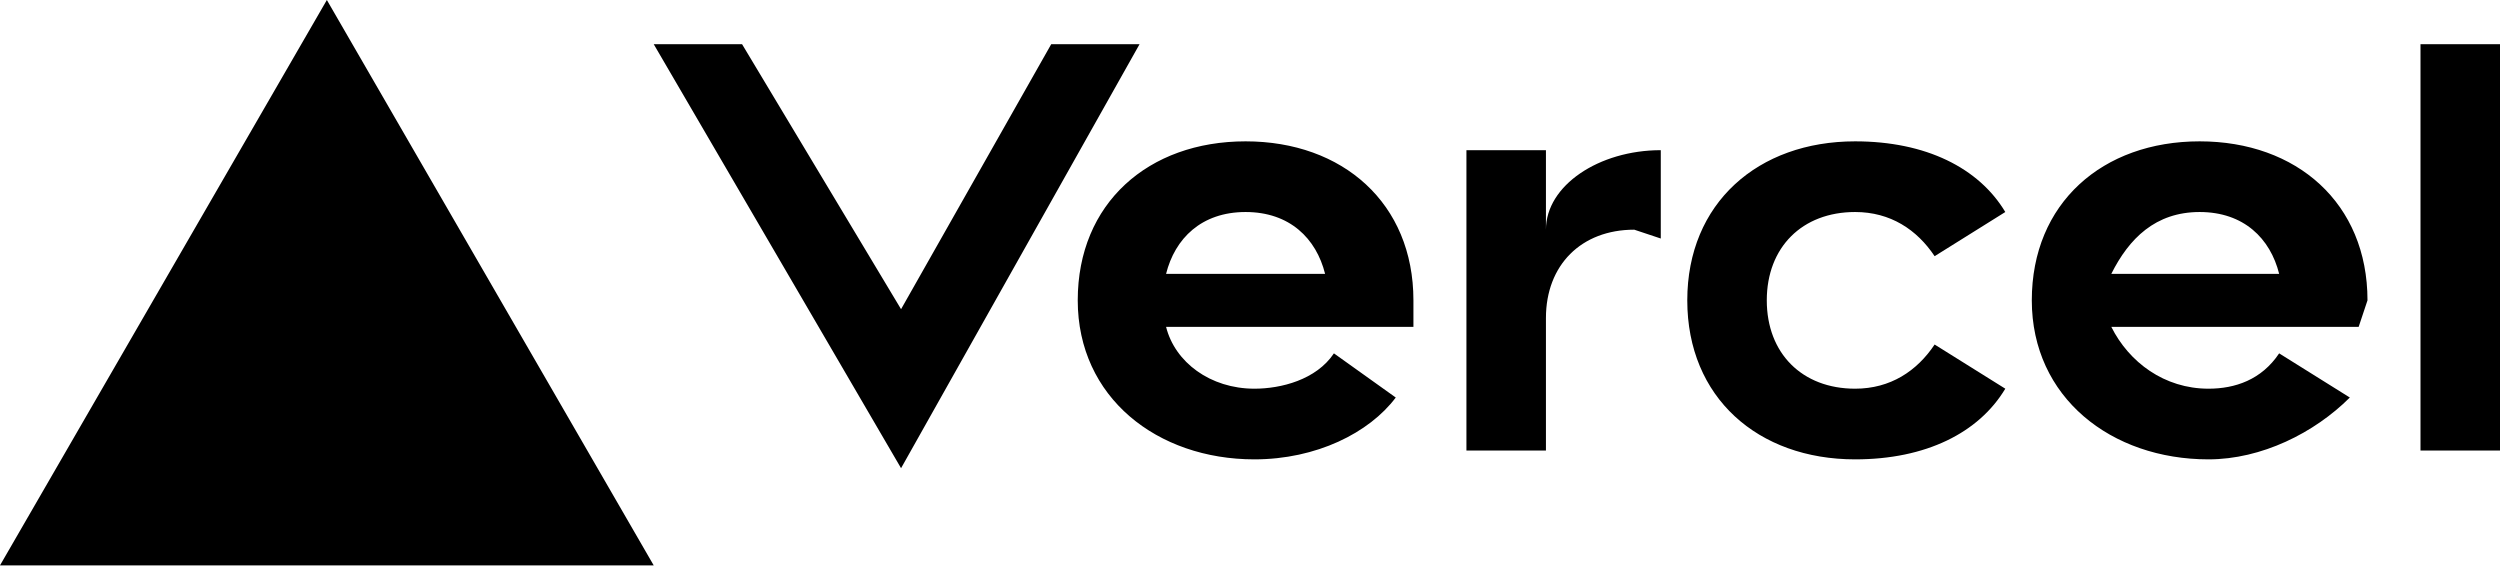
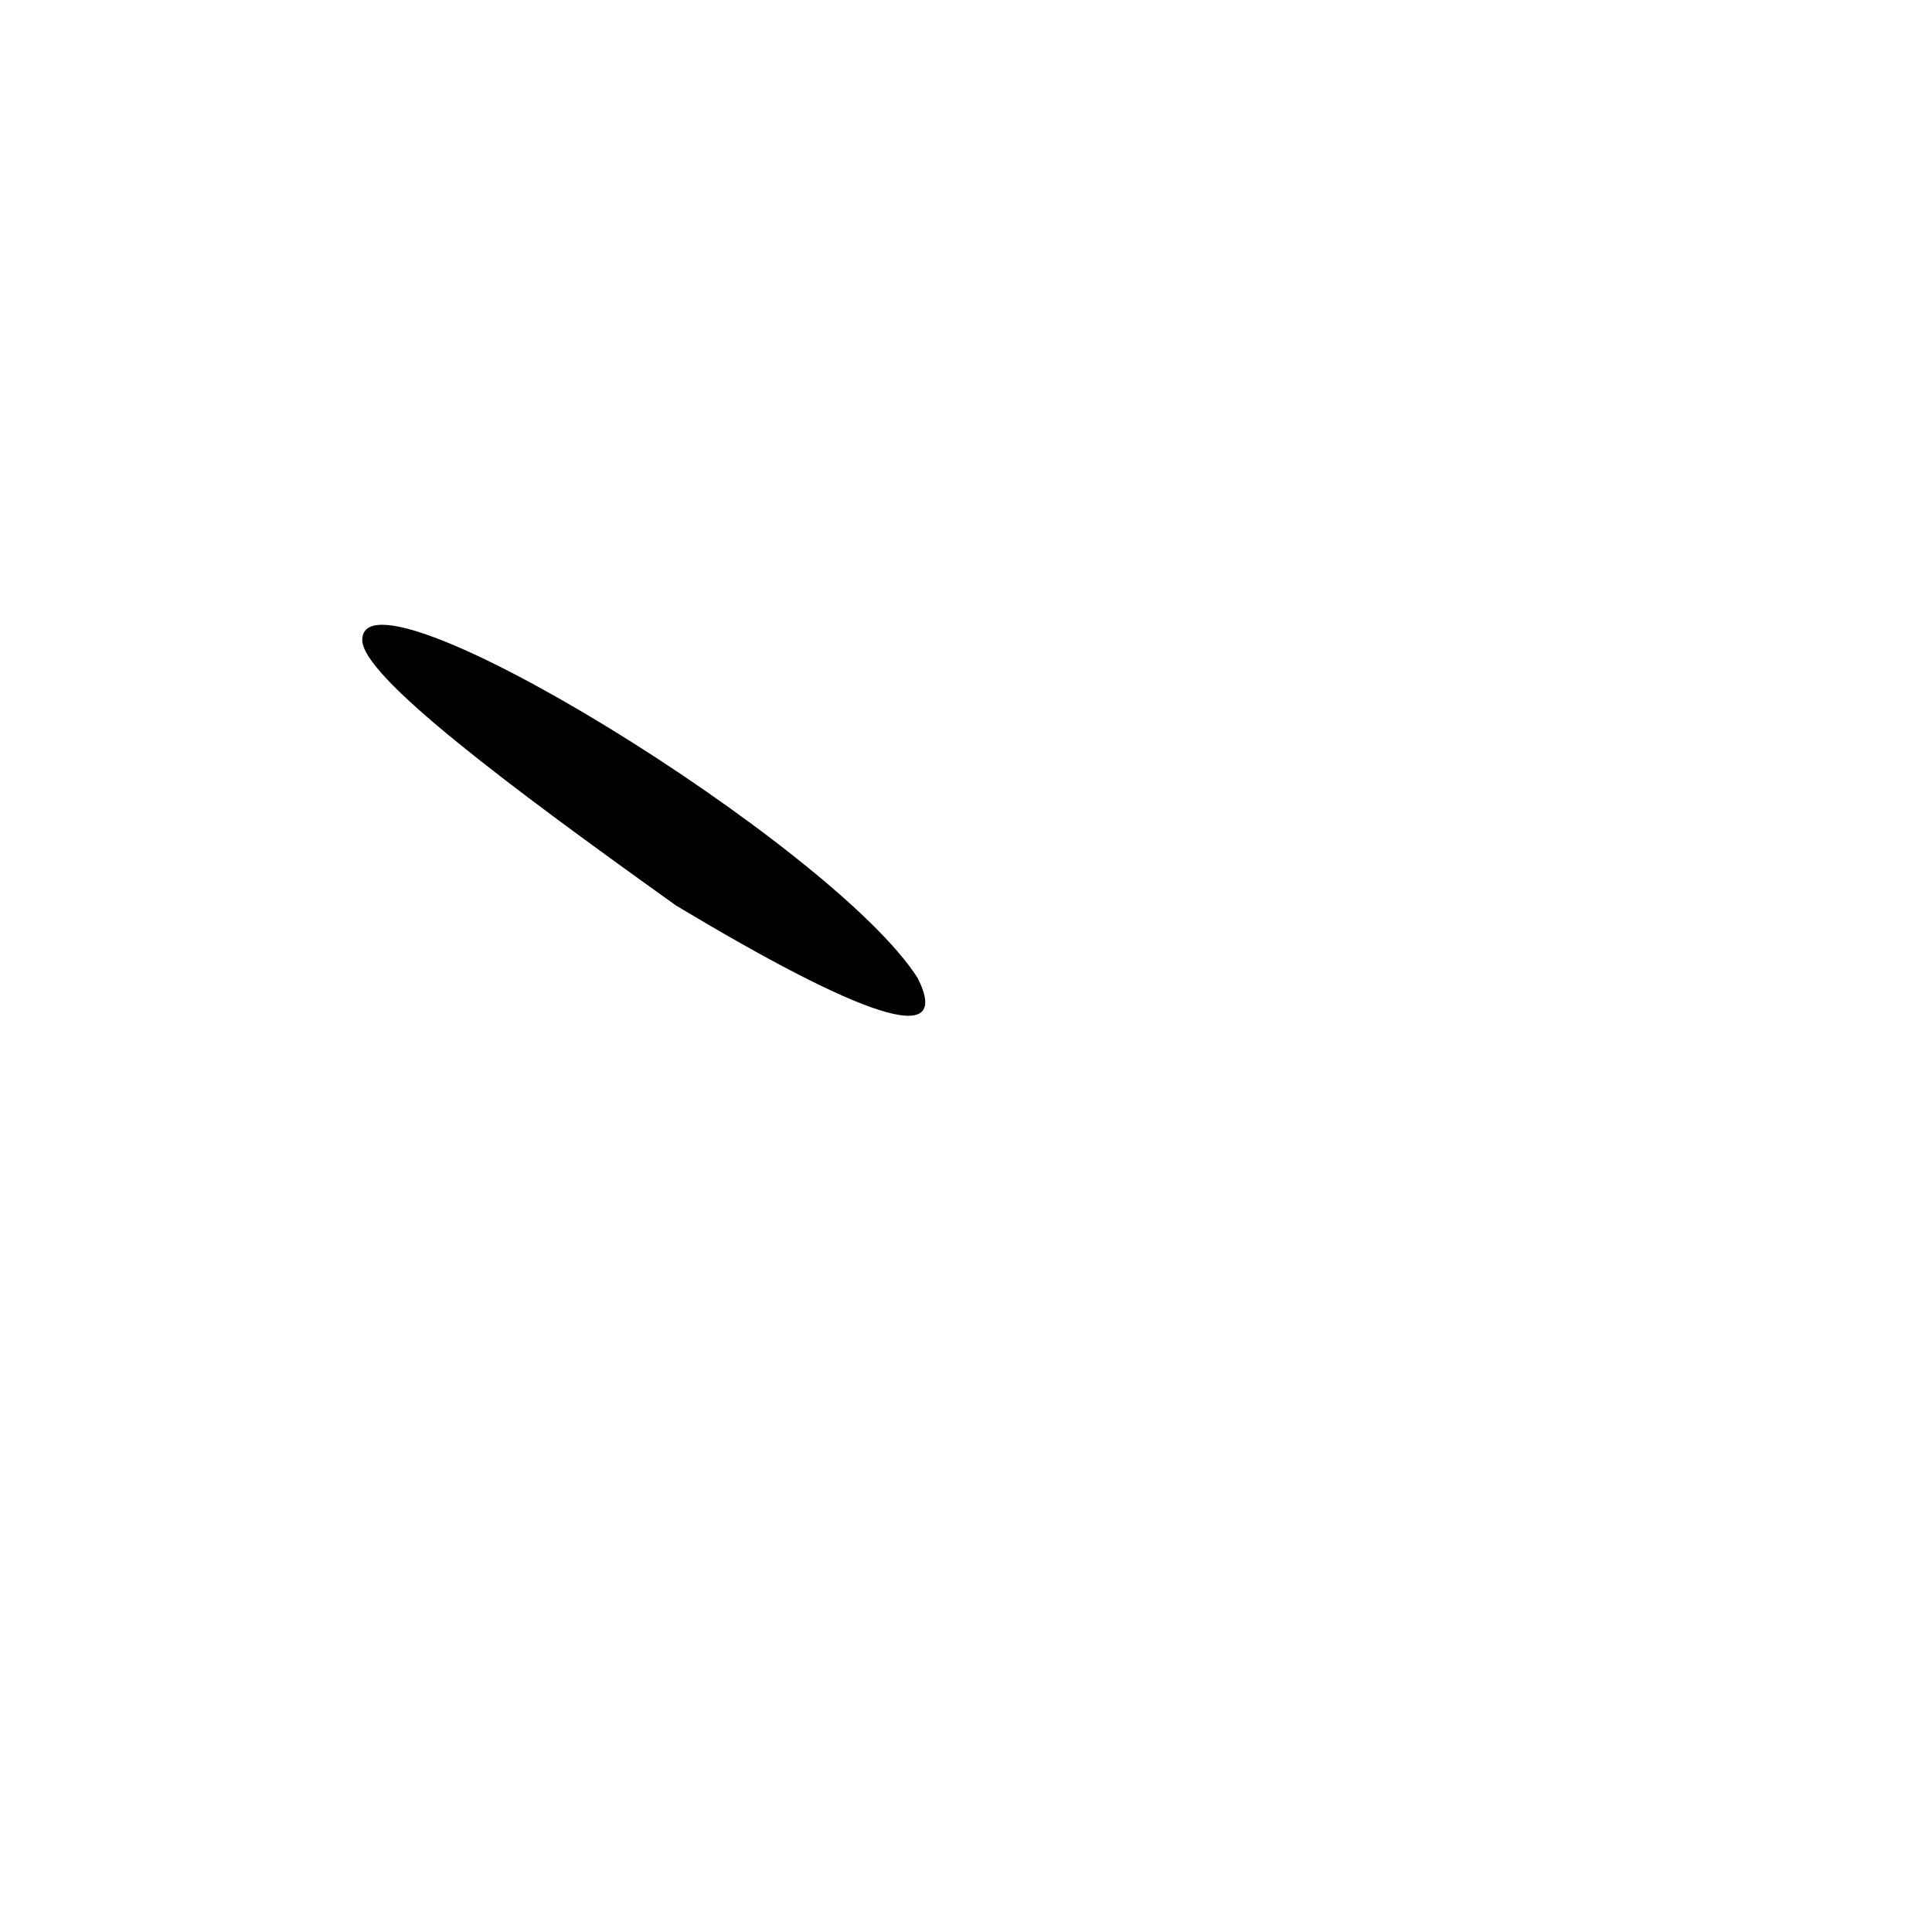
- <svg xmlns="http://www.w3.org/2000/svg" fill="none" viewBox="0 0 283 64">
-   <path fill="black" d="M141 16c-11 0-19 7-19 18s9 18 20 18c7 0 13-3 16-7l-7-5c-2 3-6 4-9 4-5 0-9-3-10-7h28v-3c0-11-8-18-19-18zm-9 15c1-4 4-7 9-7s8 3 9 7h-18zm117-15c-11 0-19 7-19 18s9 18 20 18c6 0 12-3 16-7l-8-5c-2 3-5 4-8 4-5 0-9-3-11-7h28l1-3c0-11-8-18-19-18zm-10 15c2-4 5-7 10-7s8 3 9 7h-19zm-39 3c0 6 4 10 10 10 4 0 7-2 9-5l8 5c-3 5-9 8-17 8-11 0-19-7-19-18s8-18 19-18c8 0 14 3 17 8l-8 5c-2-3-5-5-9-5-6 0-10 4-10 10zm83-29v46h-9V5h9zM37 0l37 64H0L37 0zm92 5-27 48L74 5h10l18 30 17-30h10zm59 12v10l-3-1c-6 0-10 4-10 10v15h-9V17h9v9c0-5 6-9 13-9z" />
+ <svg xmlns="http://www.w3.org/2000/svg" version="1.0" width="16pt" height="16pt" viewBox="0 0 16 16" preserveAspectRatio="xMidYMid meet">
+   <g transform="translate(0,16) scale(0.1,-0.1)" fill="#000000" stroke="none">
+     <path d="M30 107 c0 -3 12 -12 26 -22 15 -9 23 -12 20 -6 -7 11 -46 35 -46 28z" />
+   </g>
</svg>
